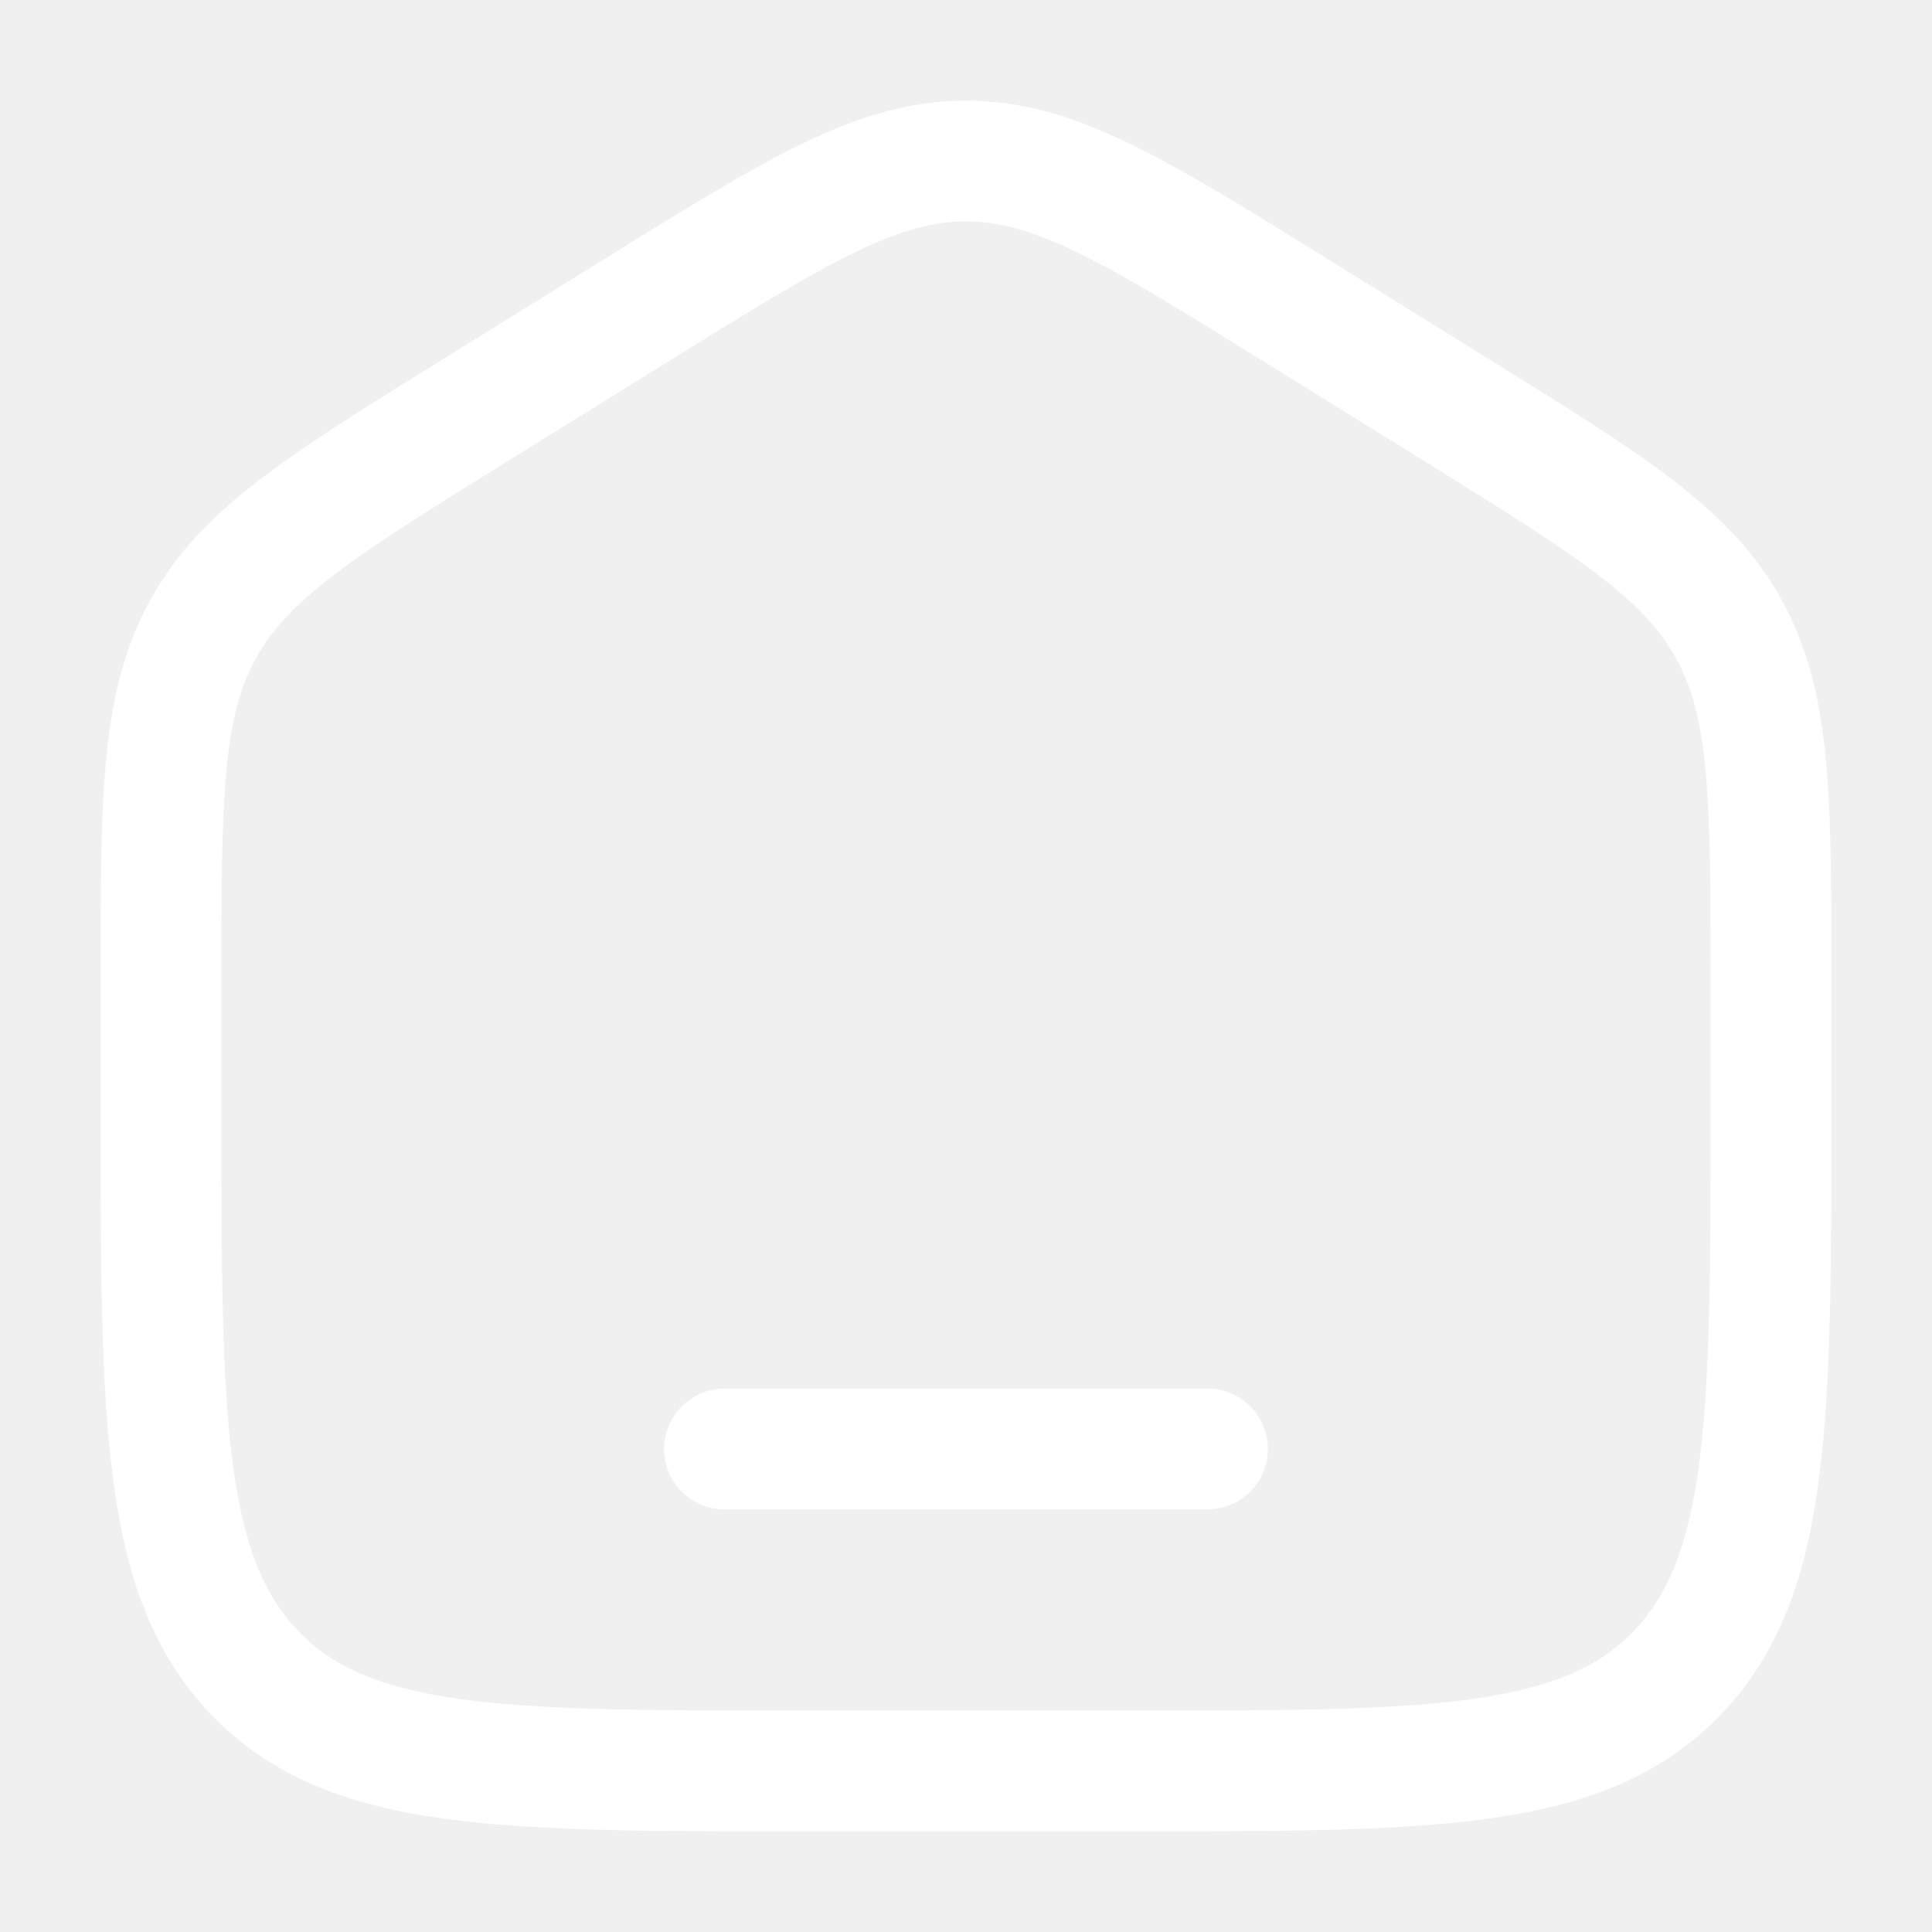
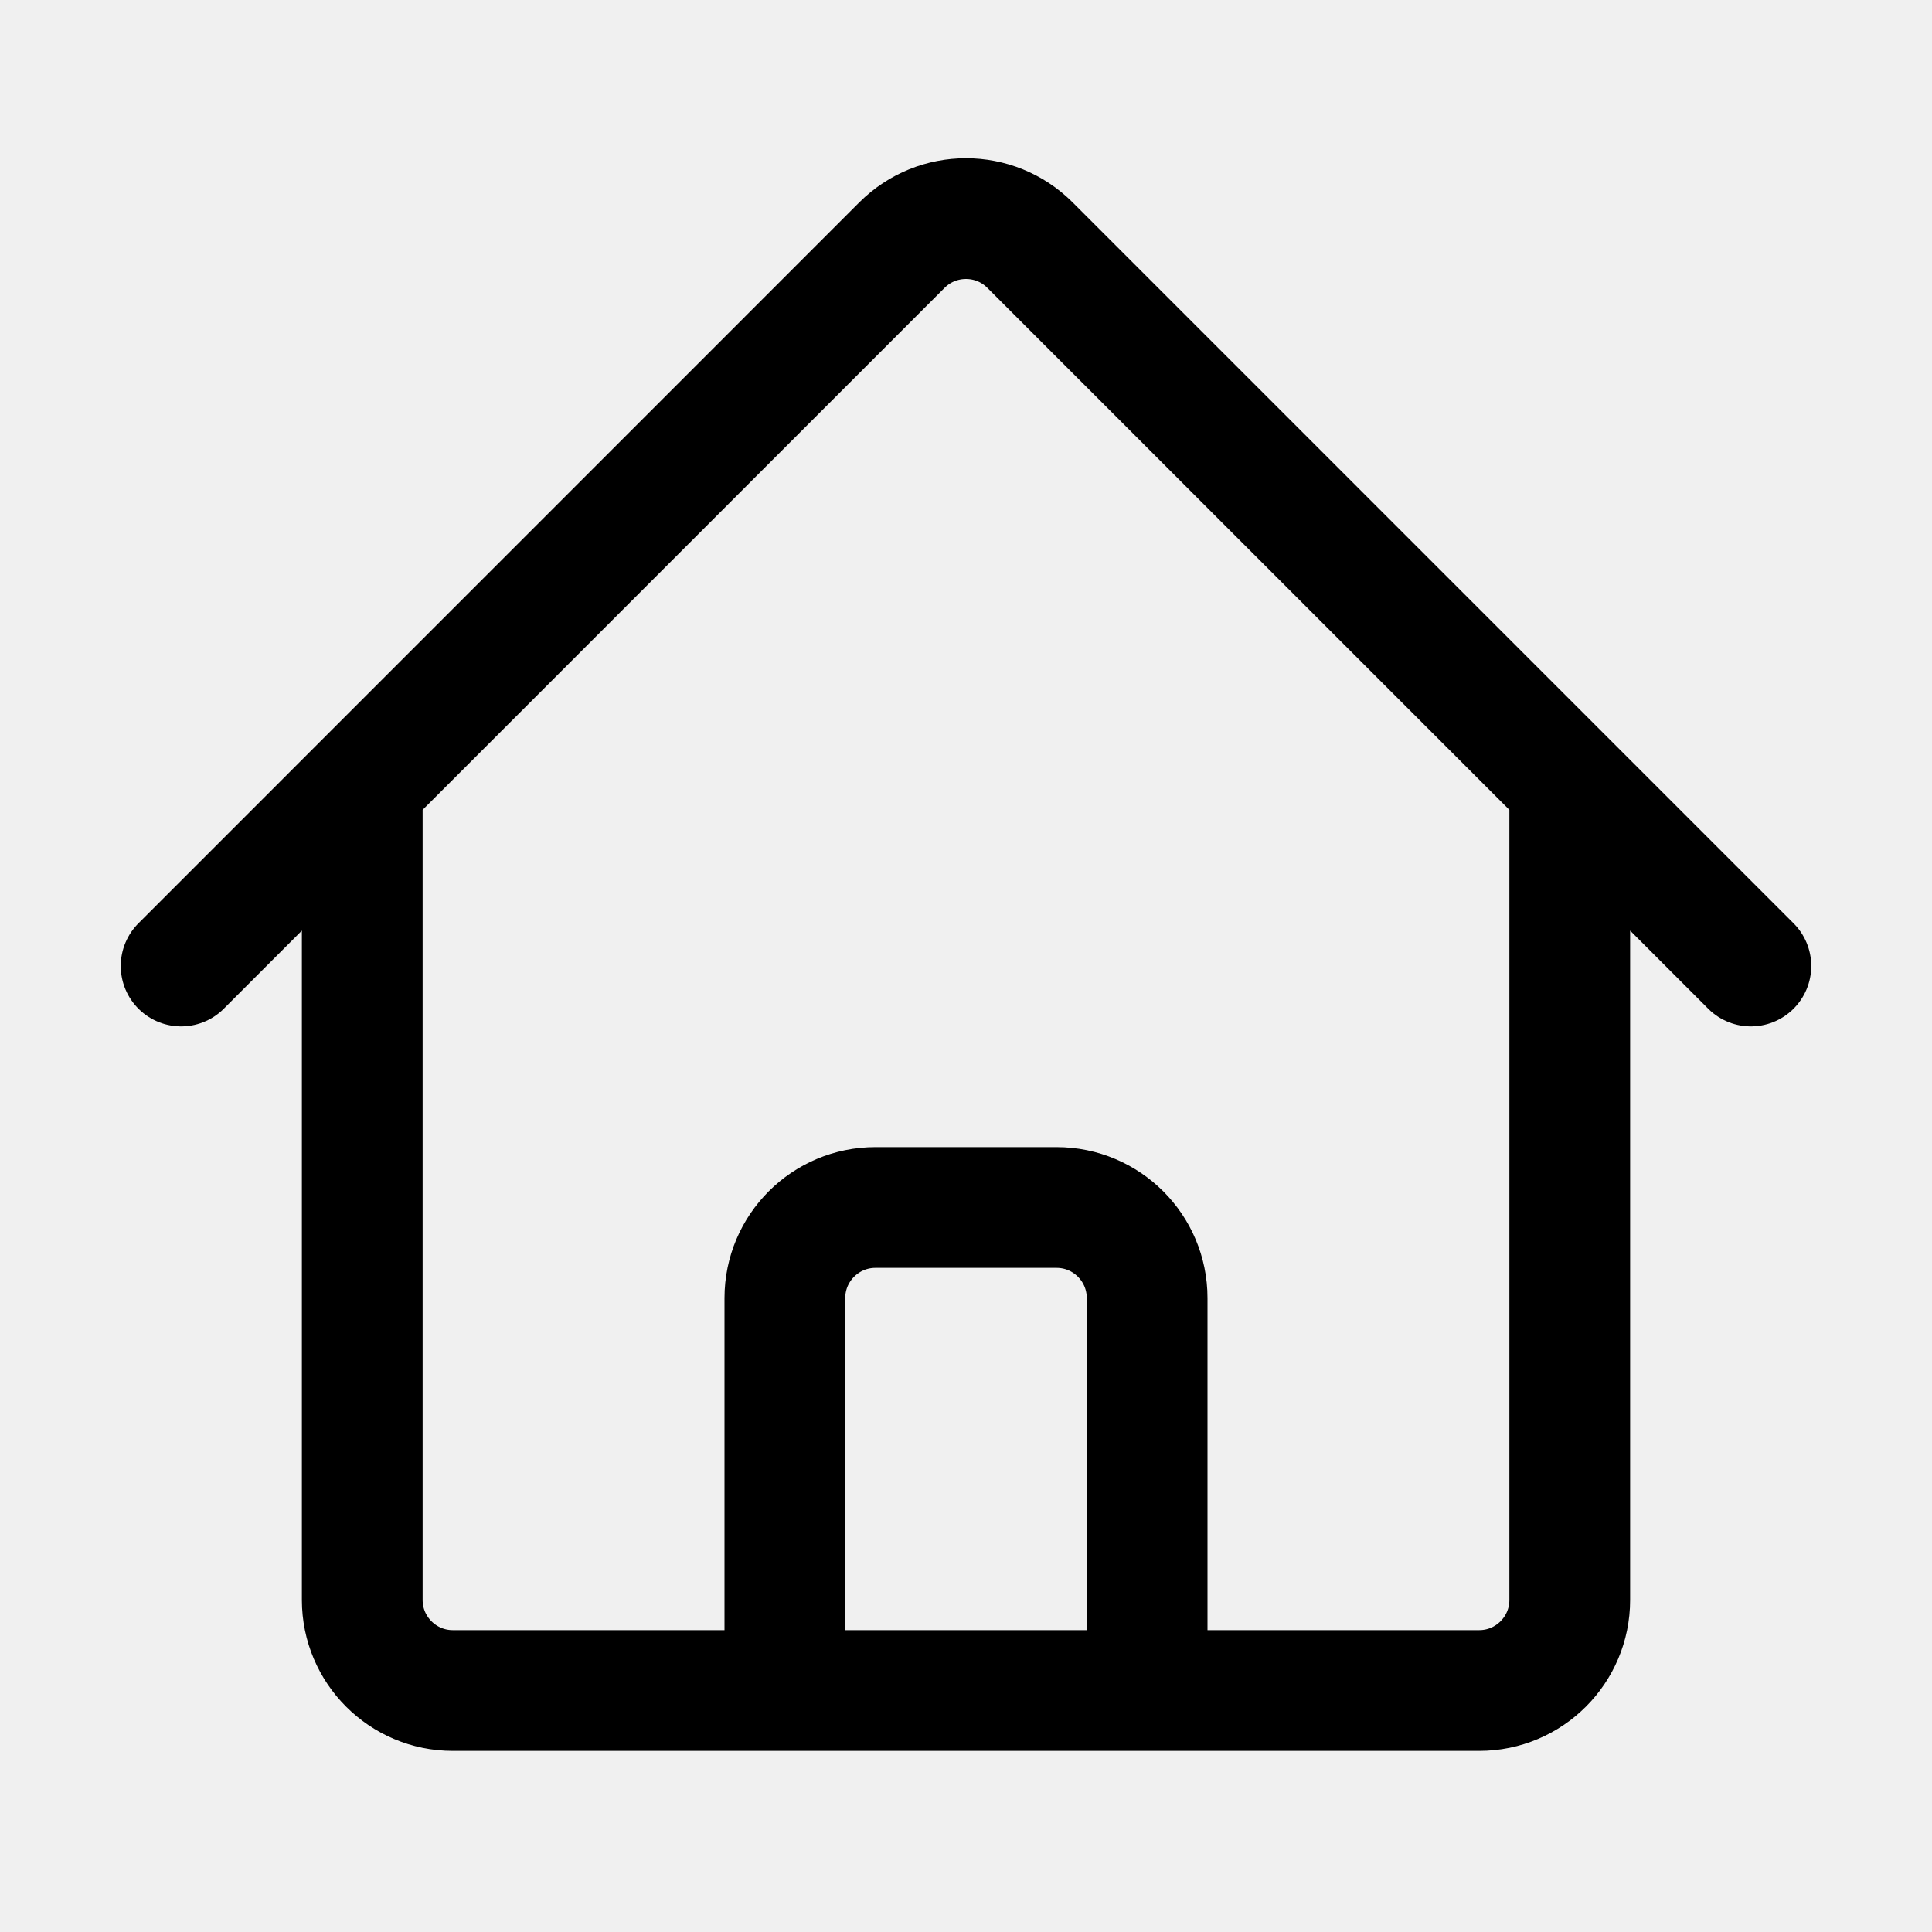
- <svg xmlns="http://www.w3.org/2000/svg" width="24" height="24" viewBox="0 0 24 24" fill="none">
-   <path d="M9 17.25C8.586 17.25 8.25 17.586 8.25 18C8.25 18.414 8.586 18.75 9 18.75H15C15.414 18.75 15.75 18.414 15.75 18C15.75 17.586 15.414 17.25 15 17.25H9Z" fill="white" />
-   <path fill-rule="evenodd" clip-rule="evenodd" d="M12 1.25C11.292 1.25 10.649 1.453 9.951 1.792C9.276 2.12 8.496 2.604 7.523 3.208L5.456 4.491C4.535 5.063 3.797 5.52 3.229 5.956C2.64 6.407 2.188 6.866 1.861 7.463C1.535 8.058 1.389 8.692 1.318 9.441C1.25 10.166 1.25 11.054 1.25 12.167V13.78C1.25 15.684 1.25 17.187 1.403 18.362C1.559 19.567 1.889 20.54 2.632 21.309C3.38 22.082 4.33 22.428 5.508 22.591C6.648 22.75 8.106 22.75 9.942 22.75H14.058C15.894 22.75 17.352 22.75 18.492 22.591C19.669 22.428 20.62 22.082 21.368 21.309C22.111 20.54 22.441 19.567 22.597 18.362C22.75 17.187 22.75 15.684 22.75 13.78V12.167C22.75 11.054 22.75 10.166 22.682 9.441C22.611 8.692 22.465 8.058 22.139 7.463C21.812 6.866 21.36 6.407 20.771 5.956C20.203 5.52 19.465 5.063 18.544 4.491L16.477 3.208C15.504 2.604 14.724 2.12 14.049 1.792C13.351 1.453 12.708 1.25 12 1.25ZM8.28 4.504C9.295 3.874 10.009 3.432 10.607 3.141C11.188 2.858 11.6 2.75 12 2.75C12.4 2.75 12.812 2.858 13.393 3.141C13.991 3.432 14.705 3.874 15.72 4.504L17.721 5.745C18.681 6.342 19.356 6.761 19.859 7.147C20.349 7.522 20.63 7.831 20.823 8.183C21.016 8.536 21.129 8.949 21.188 9.581C21.249 10.229 21.25 11.046 21.25 12.204V13.725C21.25 15.696 21.248 17.101 21.11 18.168C20.974 19.216 20.717 19.824 20.289 20.267C19.865 20.706 19.287 20.966 18.286 21.106C17.26 21.248 15.908 21.25 14 21.25H10C8.092 21.25 6.74 21.248 5.714 21.106C4.713 20.966 4.135 20.706 3.711 20.267C3.283 19.824 3.026 19.216 2.89 18.168C2.751 17.101 2.75 15.696 2.75 13.725V12.204C2.75 11.046 2.751 10.229 2.812 9.581C2.871 8.949 2.984 8.536 3.177 8.183C3.37 7.831 3.651 7.522 4.141 7.147C4.644 6.761 5.319 6.342 6.28 5.745L8.28 4.504Z" fill="white" />
+ <svg xmlns="http://www.w3.org/2000/svg" fill="none" viewBox="0 0 24 24" stroke-width="1.5" stroke="currentColor" class="w-6 h-6">
+   <path stroke-linecap="round" stroke-linejoin="round" d="M2.25 12l8.954-8.955c.44-.439 1.152-.439 1.591 0L21.75 12M4.5 9.75v10.125c0 .621.504 1.125 1.125 1.125H9.75v-4.875c0-.621.504-1.125 1.125-1.125h2.25c.621 0 1.125.504 1.125 1.125V21h4.125c.621 0 1.125-.504 1.125-1.125V9.75M8.25 21h8.25" />
</svg>
